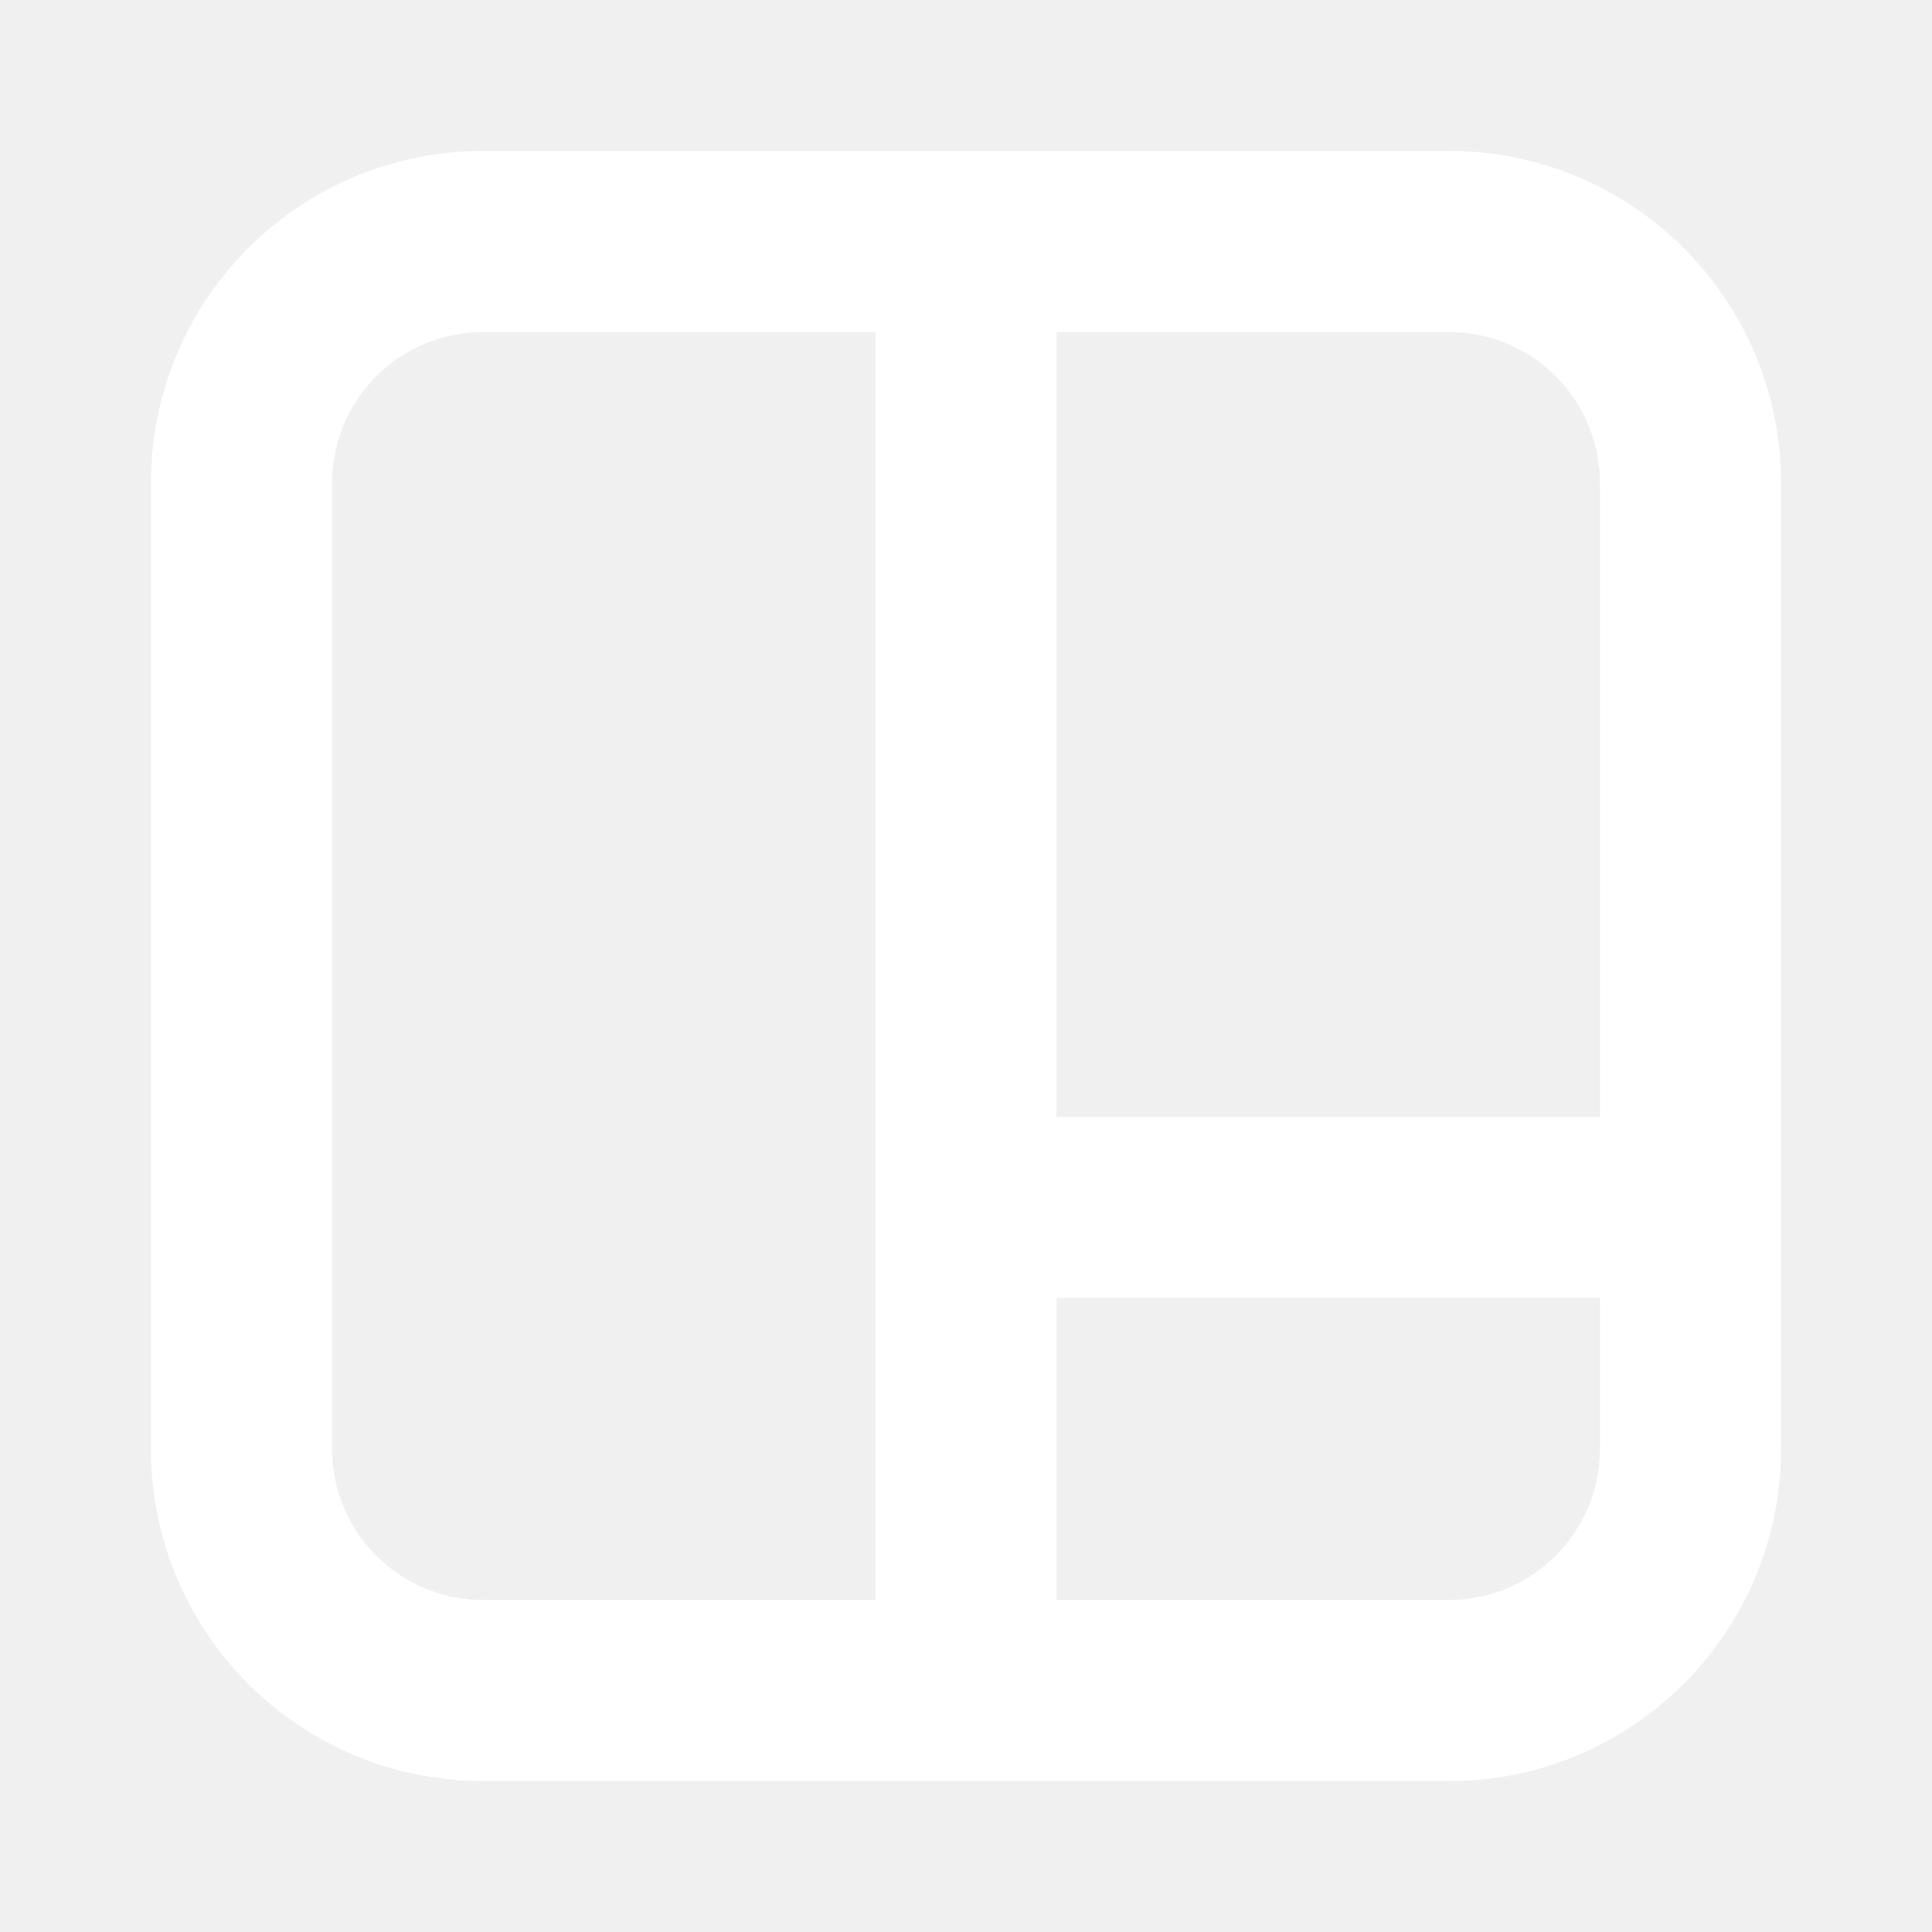
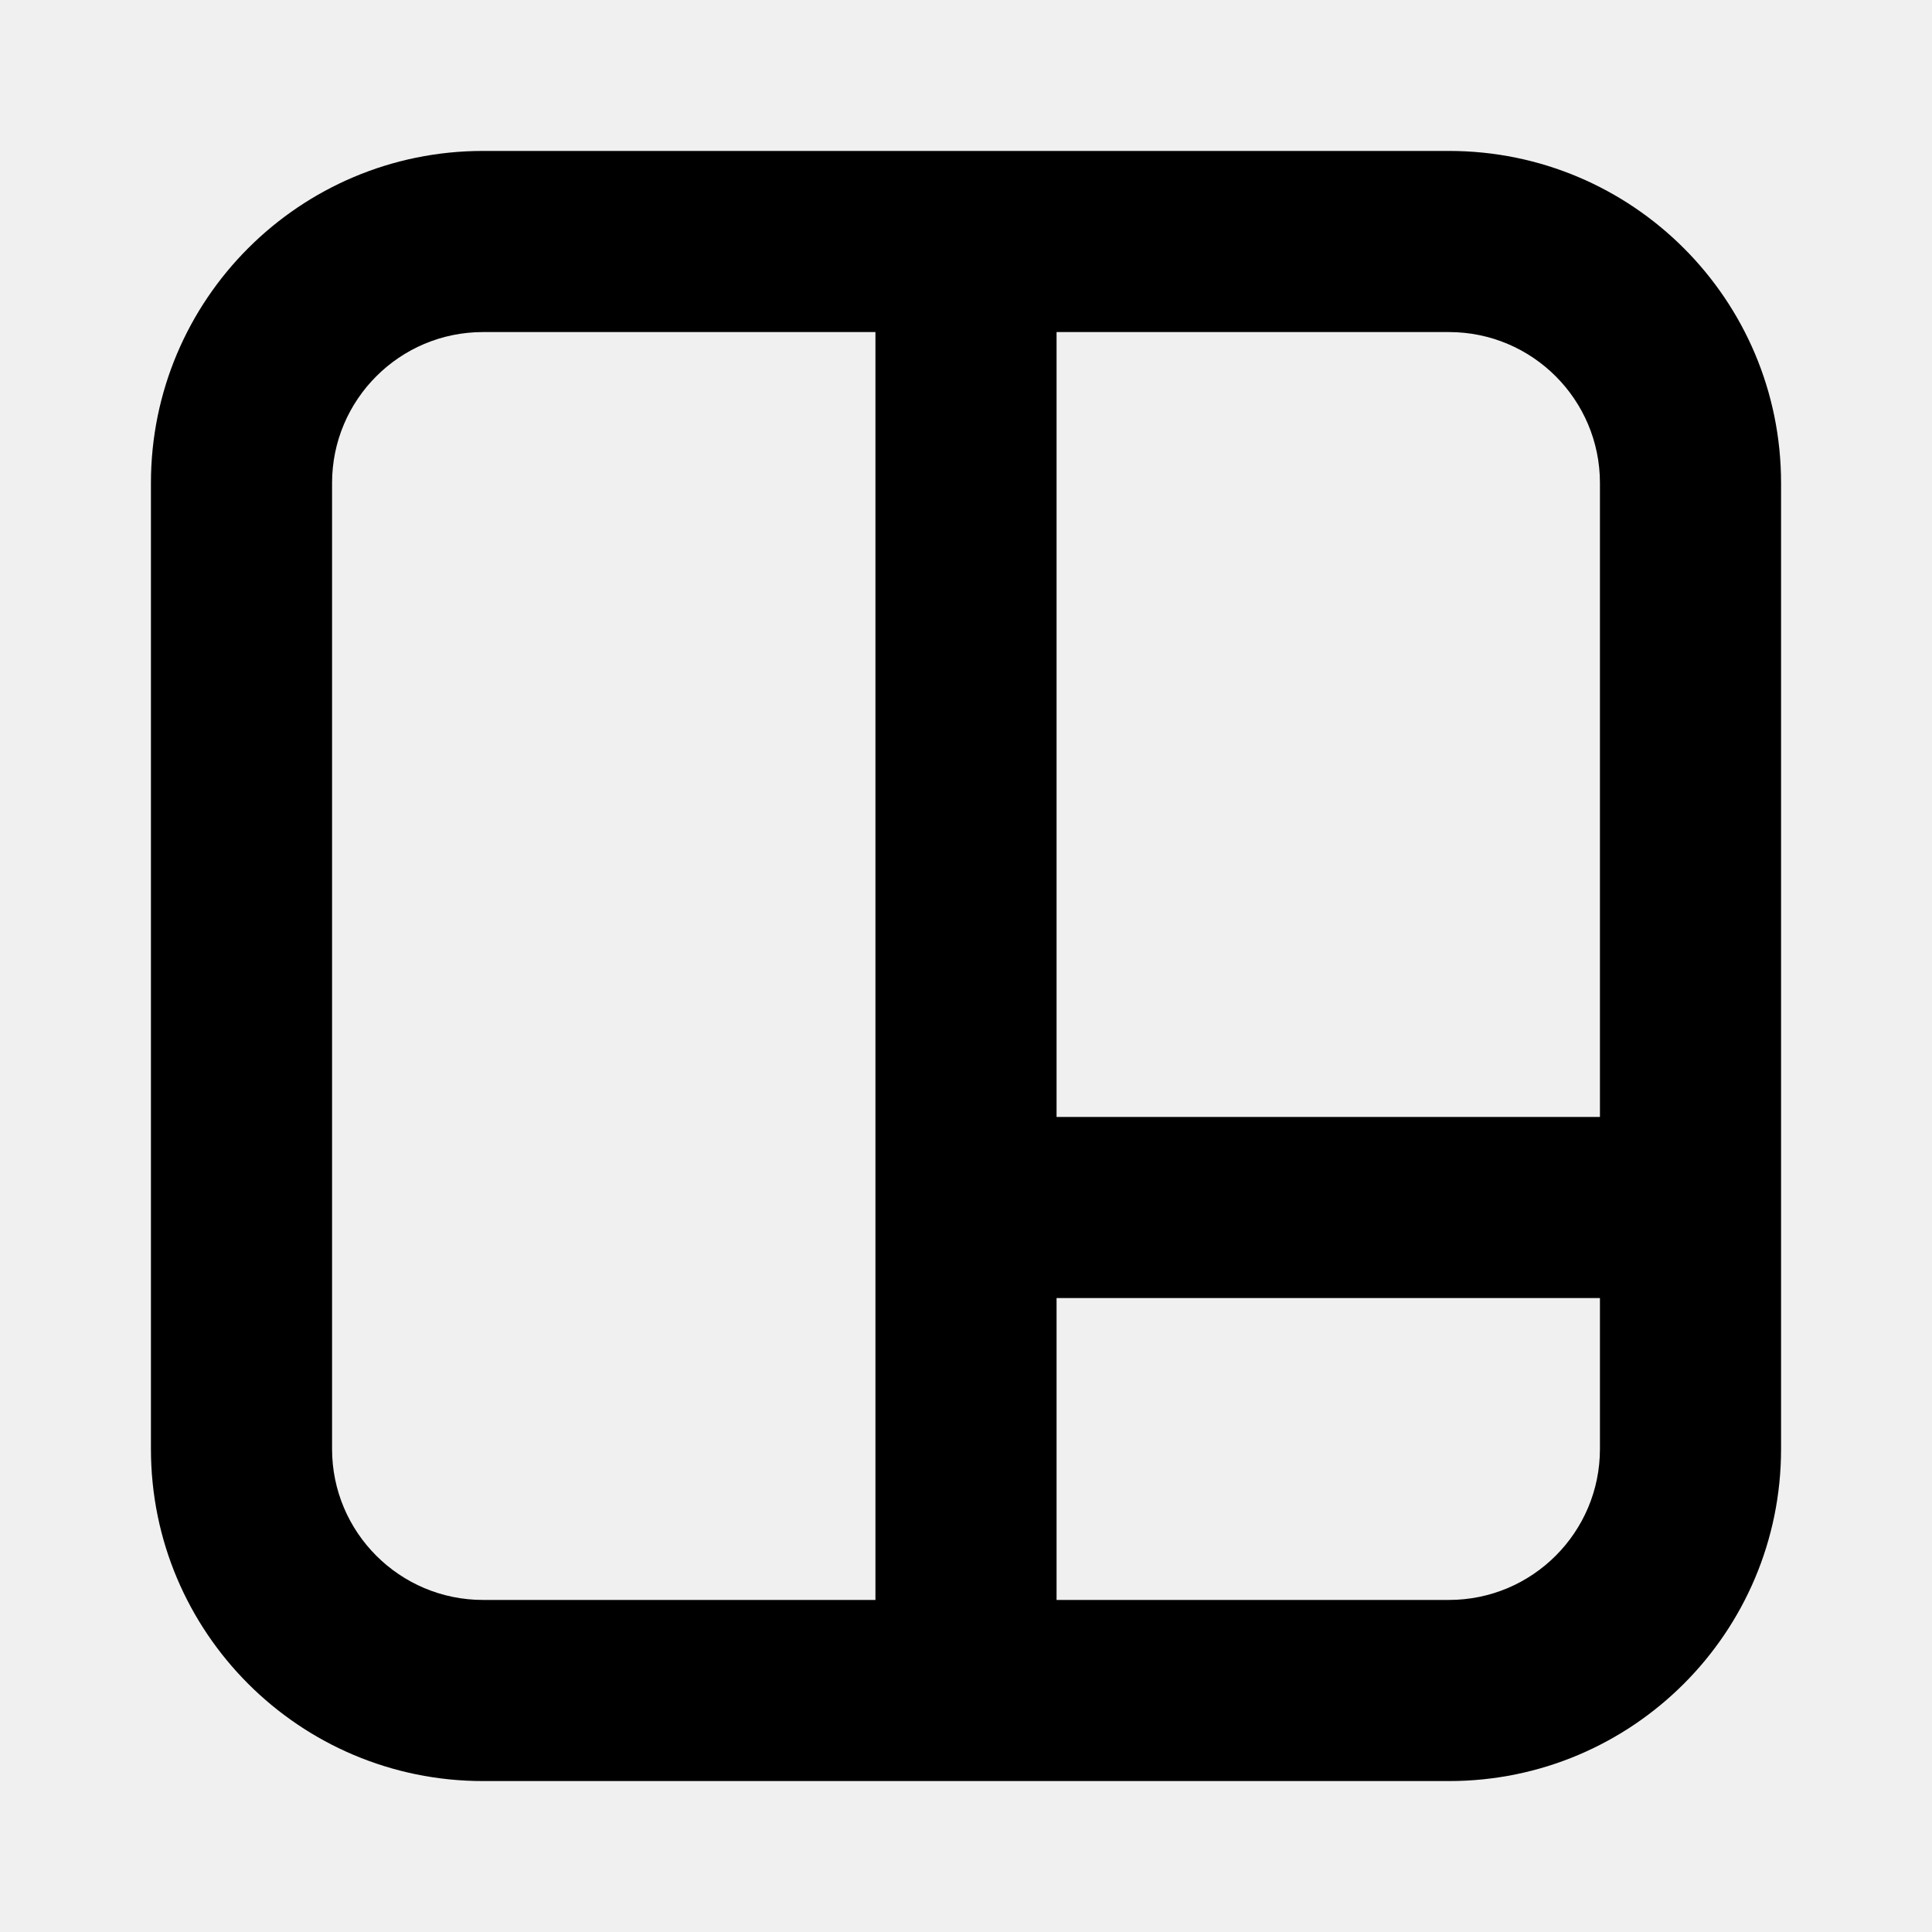
- <svg xmlns="http://www.w3.org/2000/svg" width="16" height="16" viewBox="0 0 16 16" fill="none">
-   <path d="M12 1.25C13.519 1.25 14.75 2.481 14.75 4V12C14.75 13.519 13.519 14.75 12 14.75H4C2.481 14.75 1.25 13.519 1.25 12V4C1.25 2.481 2.481 1.25 4 1.25H12ZM4 2.75C3.31 2.75 2.75 3.31 2.75 4V12C2.75 12.69 3.31 13.25 4 13.25H7.25V2.75H4ZM8.75 10.75V13.25H12C12.69 13.25 13.25 12.69 13.25 12V10.75H8.75ZM8.75 9.25H13.25V4C13.25 3.31 12.69 2.75 12 2.75H8.75V9.25Z" fill="white" />
+ <svg xmlns="http://www.w3.org/2000/svg" width="16" height="16" viewBox="0 0 16 16">
+   <path d="M12 1.25C13.519 1.25 14.75 2.481 14.75 4V12C14.75 13.519 13.519 14.75 12 14.75H4C2.481 14.75 1.25 13.519 1.25 12V4C1.25 2.481 2.481 1.25 4 1.25H12ZM4 2.75C3.31 2.75 2.75 3.31 2.75 4V12C2.75 12.69 3.31 13.25 4 13.25H7.25V2.75H4ZM8.75 10.75V13.25H12C12.69 13.25 13.25 12.69 13.25 12V10.75H8.75ZM8.75 9.25H13.25V4C13.25 3.31 12.69 2.75 12 2.75H8.75V9.25Z" fill="currentColor" />
</svg>
